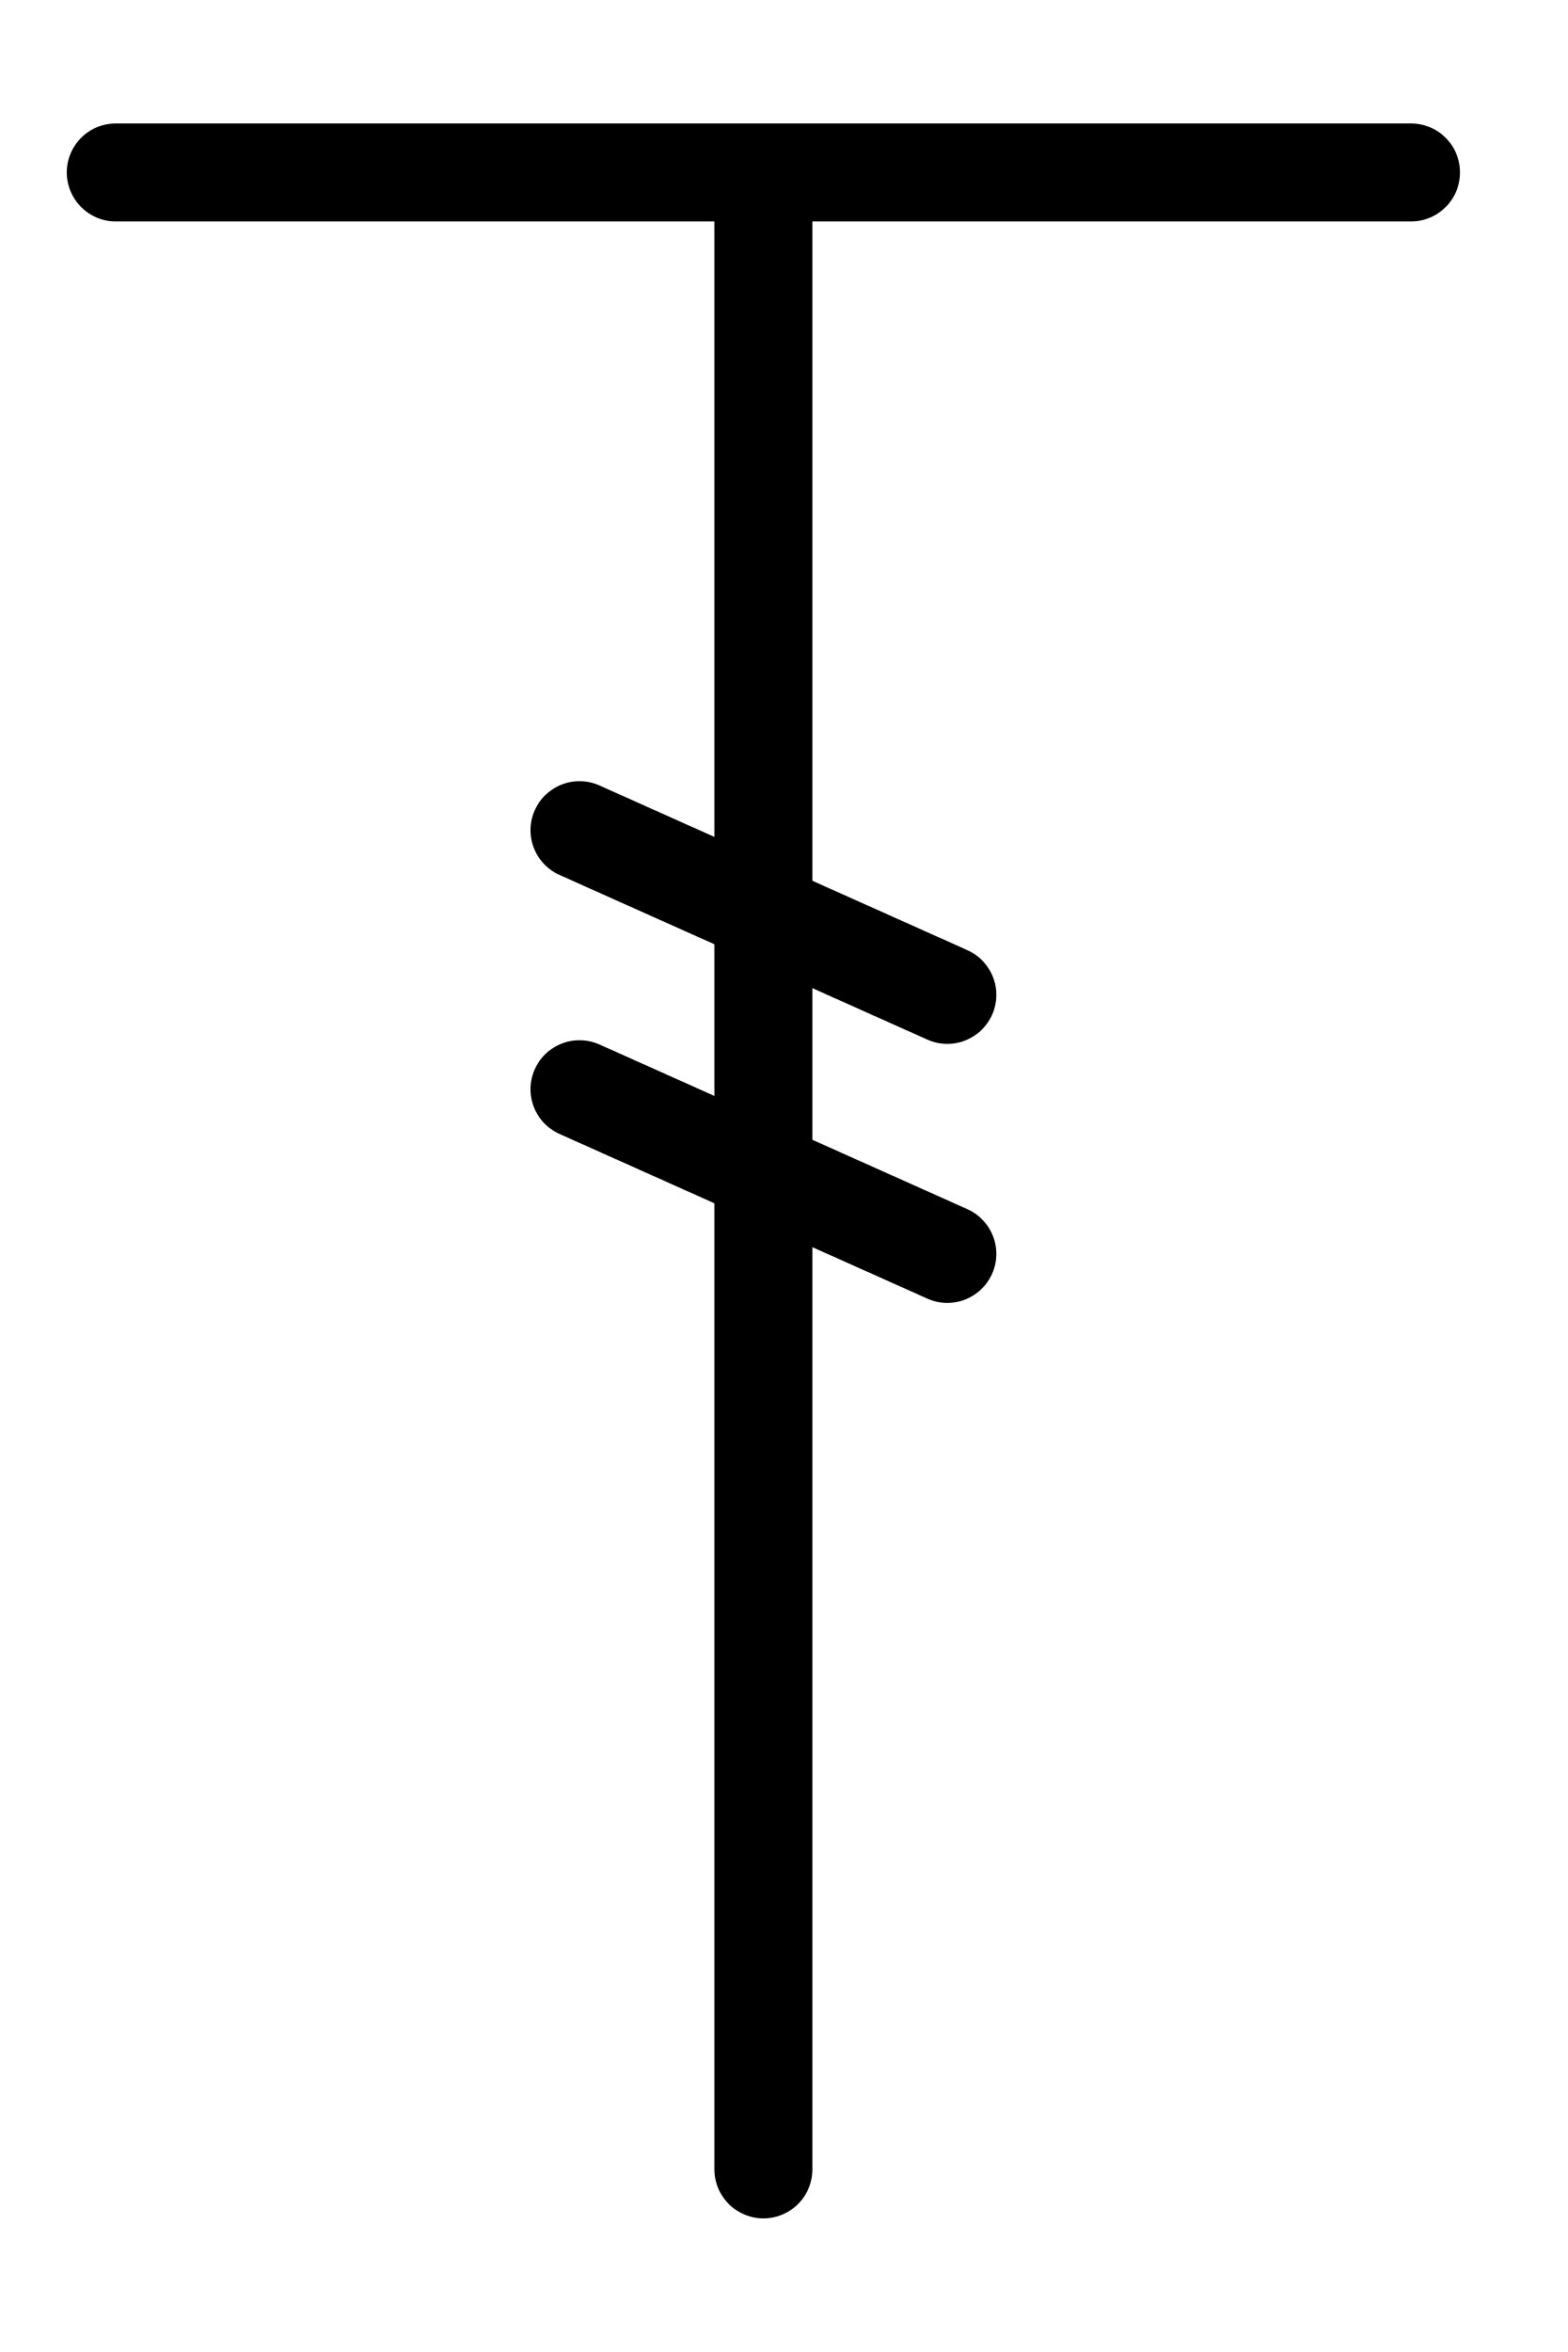
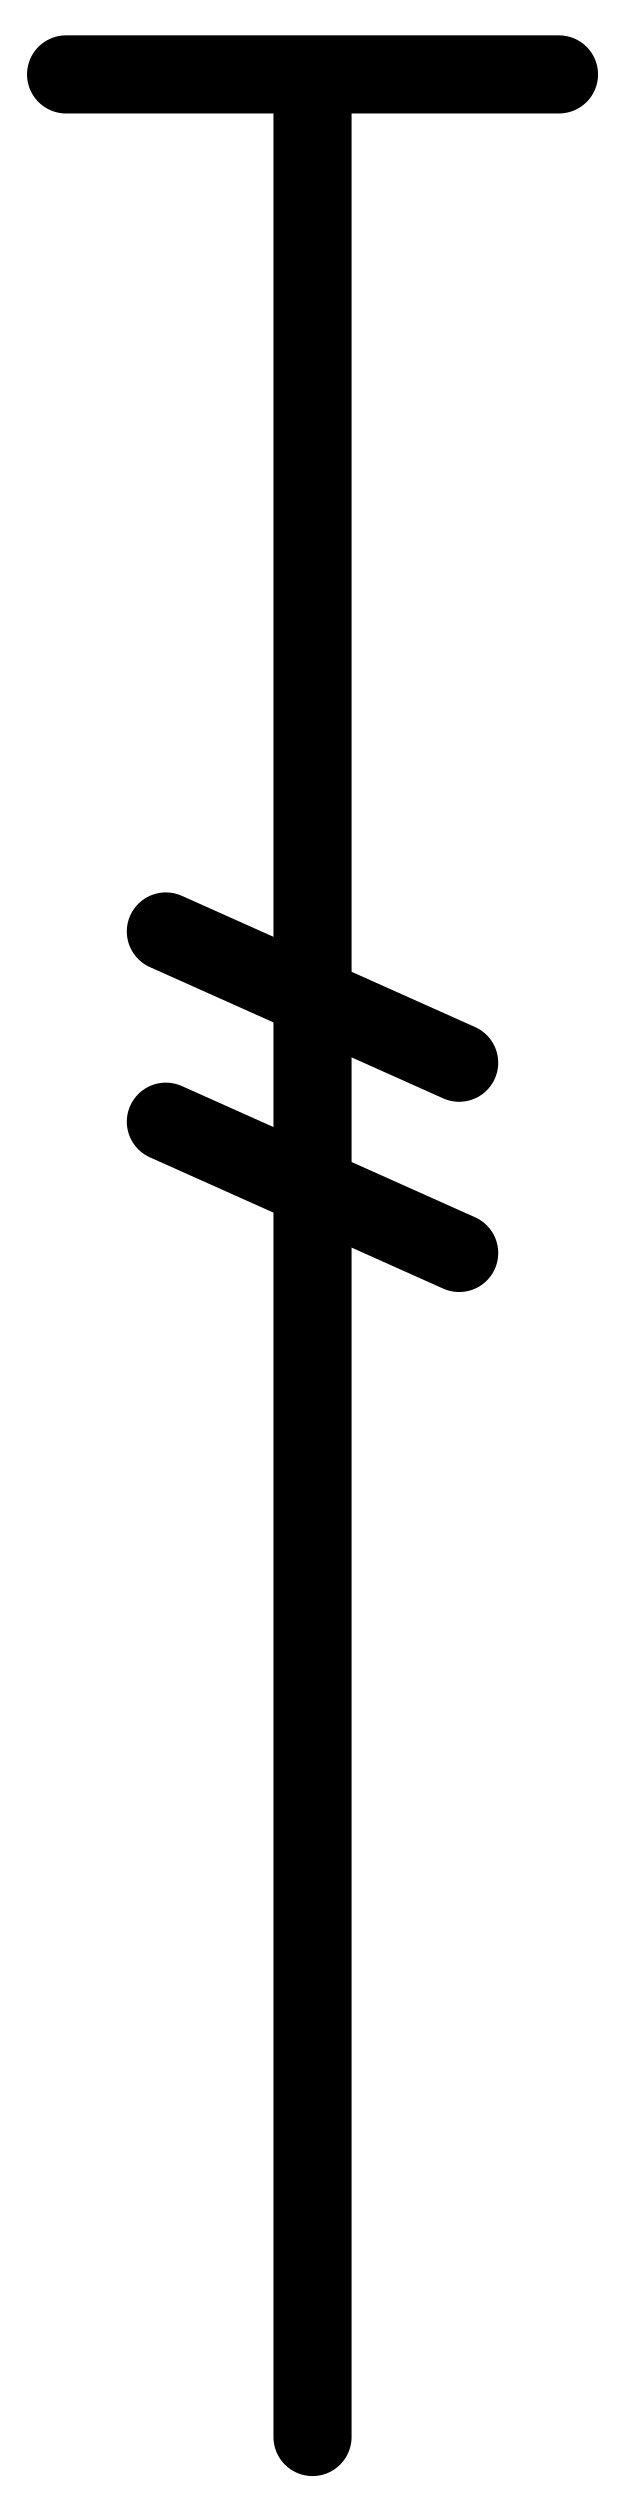
- <svg xmlns="http://www.w3.org/2000/svg" width="64" height="96" id="svg4099" version="1.1">
+ <svg xmlns="http://www.w3.org/2000/svg" width="32" height="128" id="svg4099" version="1.1">
  <defs id="defs4101" />
-   <g id="layer1" transform="translate(0,32)">
-     <path style="fill:none;stroke:#000000;stroke-width:4;stroke-linecap:round;stroke-linejoin:round;stroke-miterlimit:4;stroke-opacity:1;stroke-dasharray:none" d="m 31.166,-23.534 0,80.08" id="path4109" />
-     <path style="fill:none;stroke:#000000;stroke-width:4;stroke-linecap:round;stroke-linejoin:round;stroke-miterlimit:4;stroke-opacity:1;stroke-dasharray:none" d="m 4.727,-24.962 52.877,0" id="path4111" />
-     <path style="fill:none;stroke:#000000;stroke-width:4;stroke-linecap:round;stroke-linejoin:round;stroke-miterlimit:4;stroke-opacity:1;stroke-dasharray:none" d="M 23.657,1.886 38.674,8.607" id="path4113" />
-     <path style="fill:none;stroke:#000000;stroke-width:4;stroke-linecap:round;stroke-linejoin:round;stroke-miterlimit:4;stroke-opacity:1;stroke-dasharray:none" d="M 23.657,12.458 38.674,19.179" id="path4113-6" />
+   <g id="layer1" transform="translate(0,64)">
+     <path style="fill:none;stroke:#000000;stroke-width:4;stroke-linecap:round;stroke-linejoin:round;stroke-miterlimit:4;stroke-opacity:1;stroke-dasharray:none" d="m 16.001,-58.352 0,119.127" id="path4109" />
+     <path style="fill:none;stroke:#000000;stroke-width:4;stroke-linecap:round;stroke-linejoin:round;stroke-miterlimit:4;stroke-opacity:1;stroke-dasharray:none" d="m 3.383,-60.19 25.237,0" id="path4111" />
+     <path style="fill:none;stroke:#000000;stroke-width:4;stroke-linecap:round;stroke-linejoin:round;stroke-miterlimit:4;stroke-opacity:1;stroke-dasharray:none" d="m 8.492,-16.309 15.017,6.721" id="path4113" />
+     <path style="fill:none;stroke:#000000;stroke-width:4;stroke-linecap:round;stroke-linejoin:round;stroke-miterlimit:4;stroke-opacity:1;stroke-dasharray:none" d="M 8.492,-6.569 23.51,0.152" id="path4113-6" />
  </g>
</svg>
